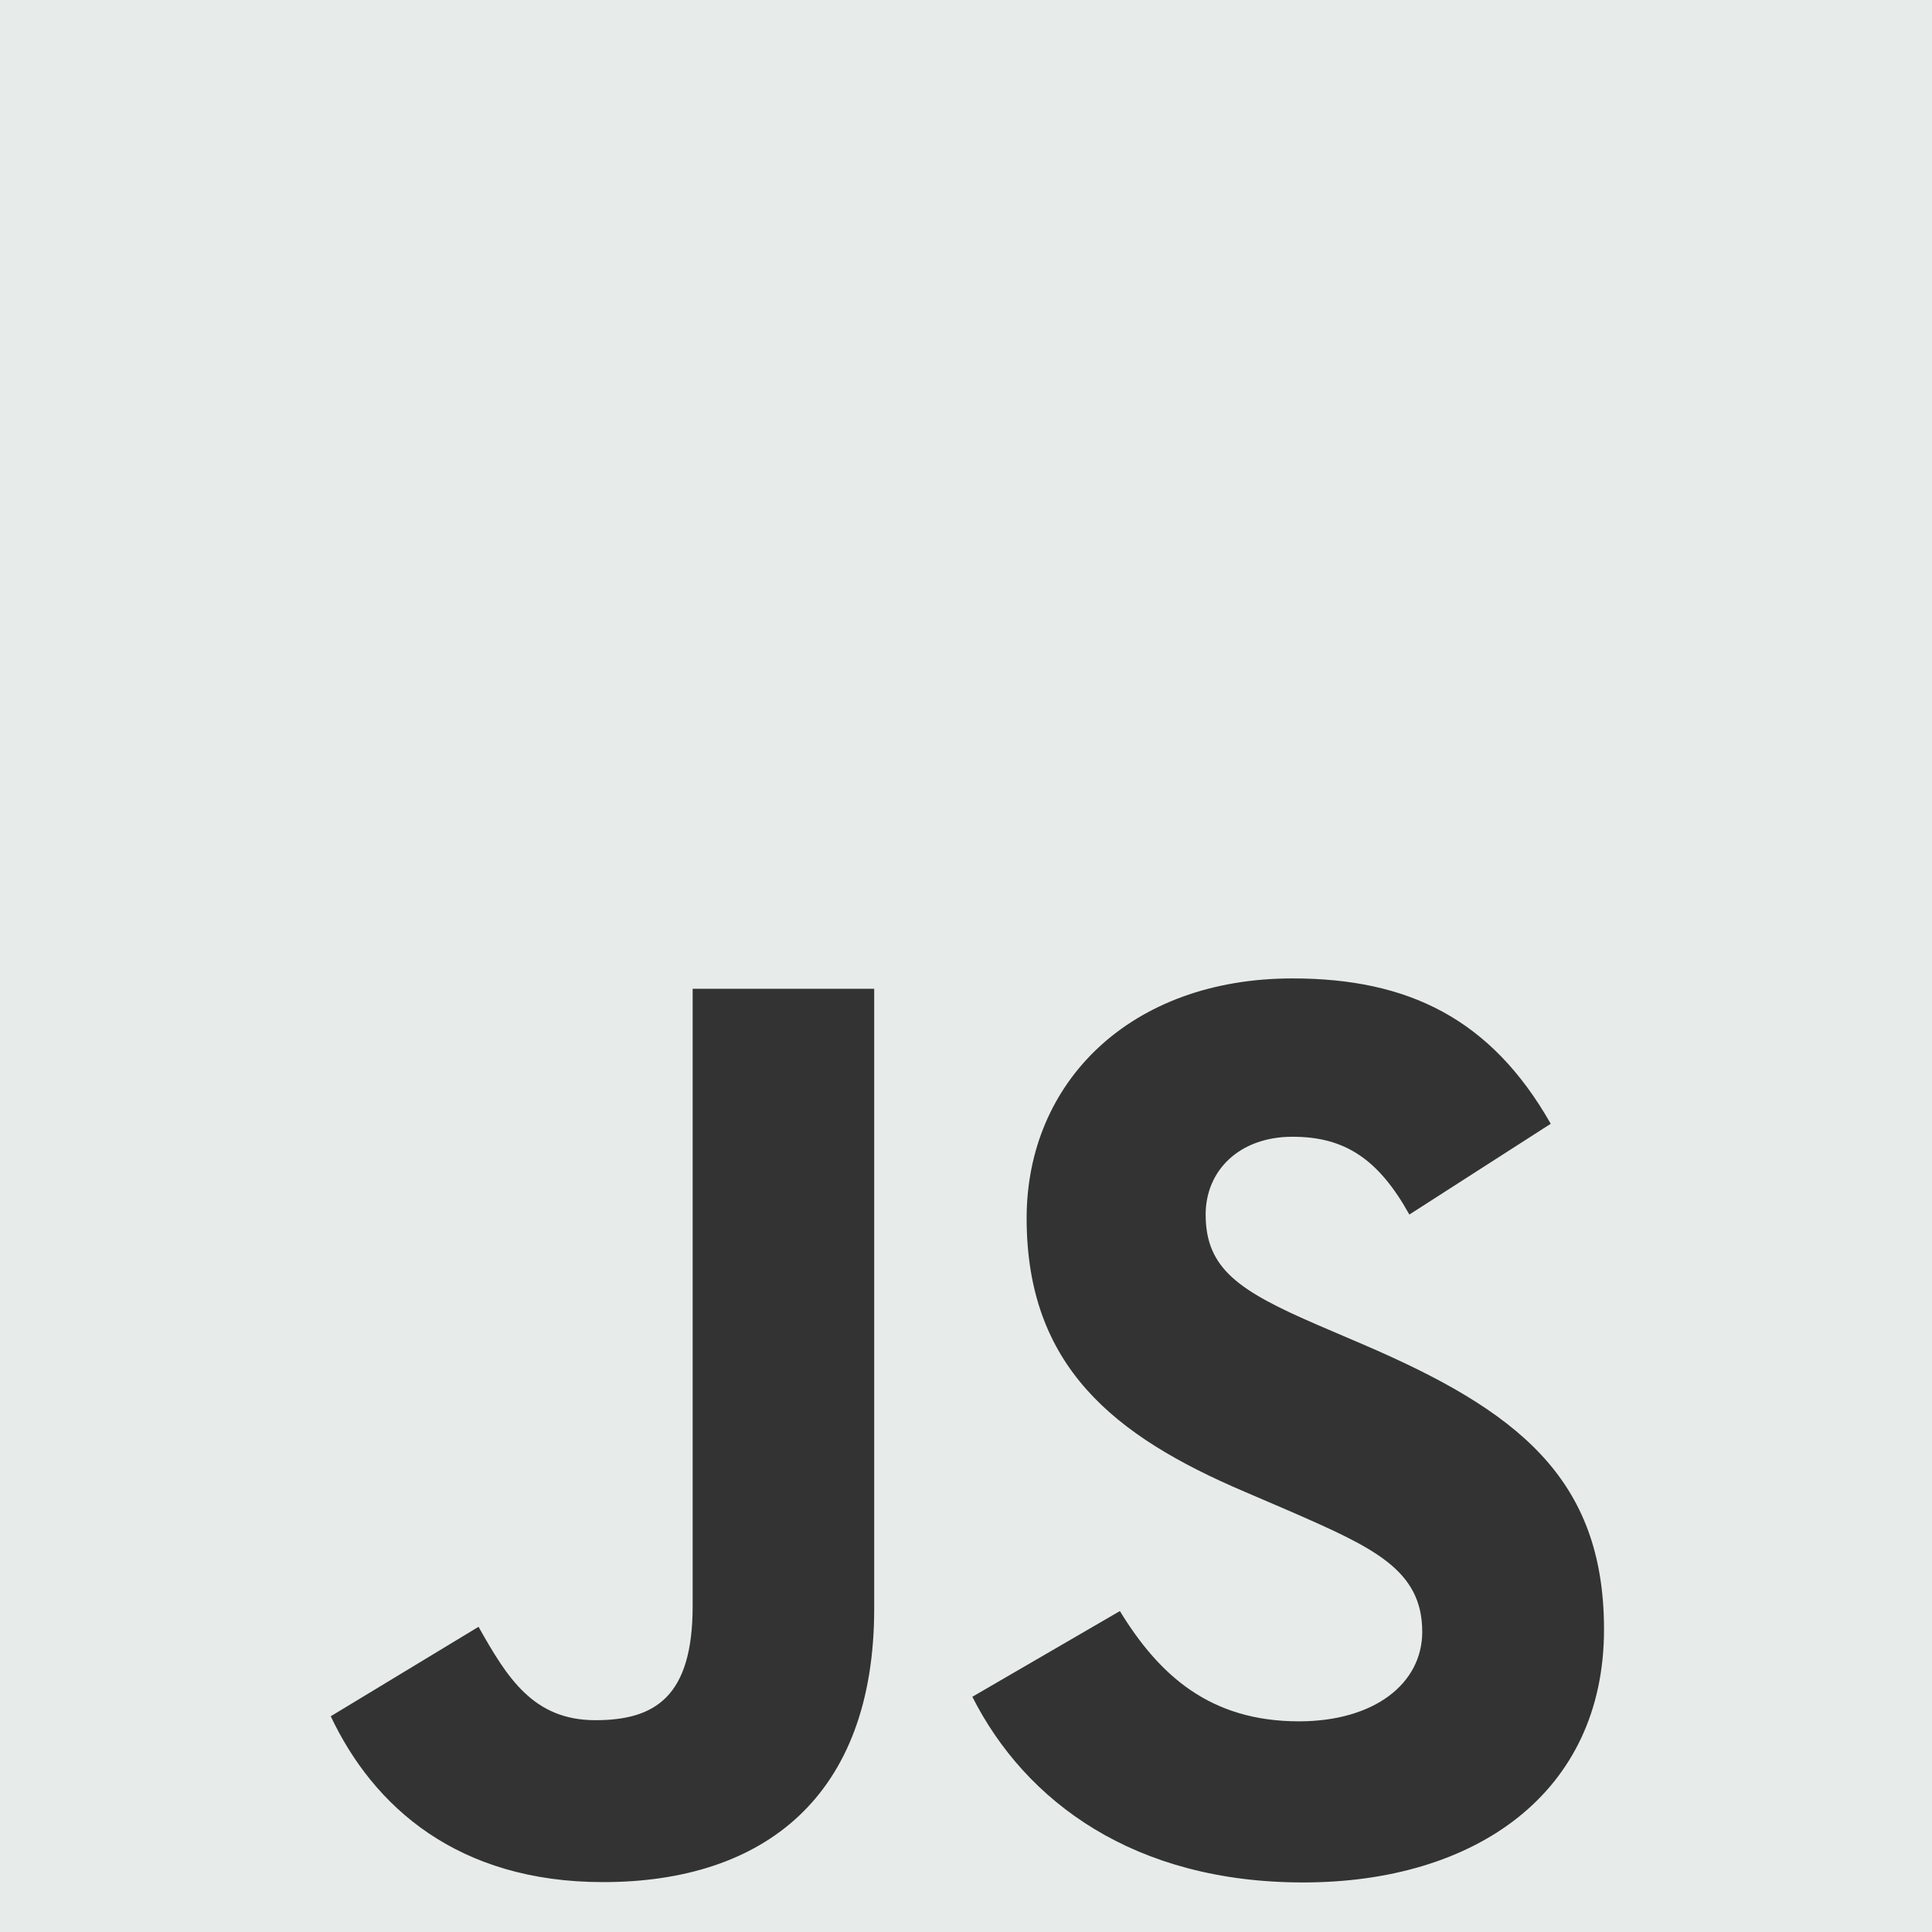
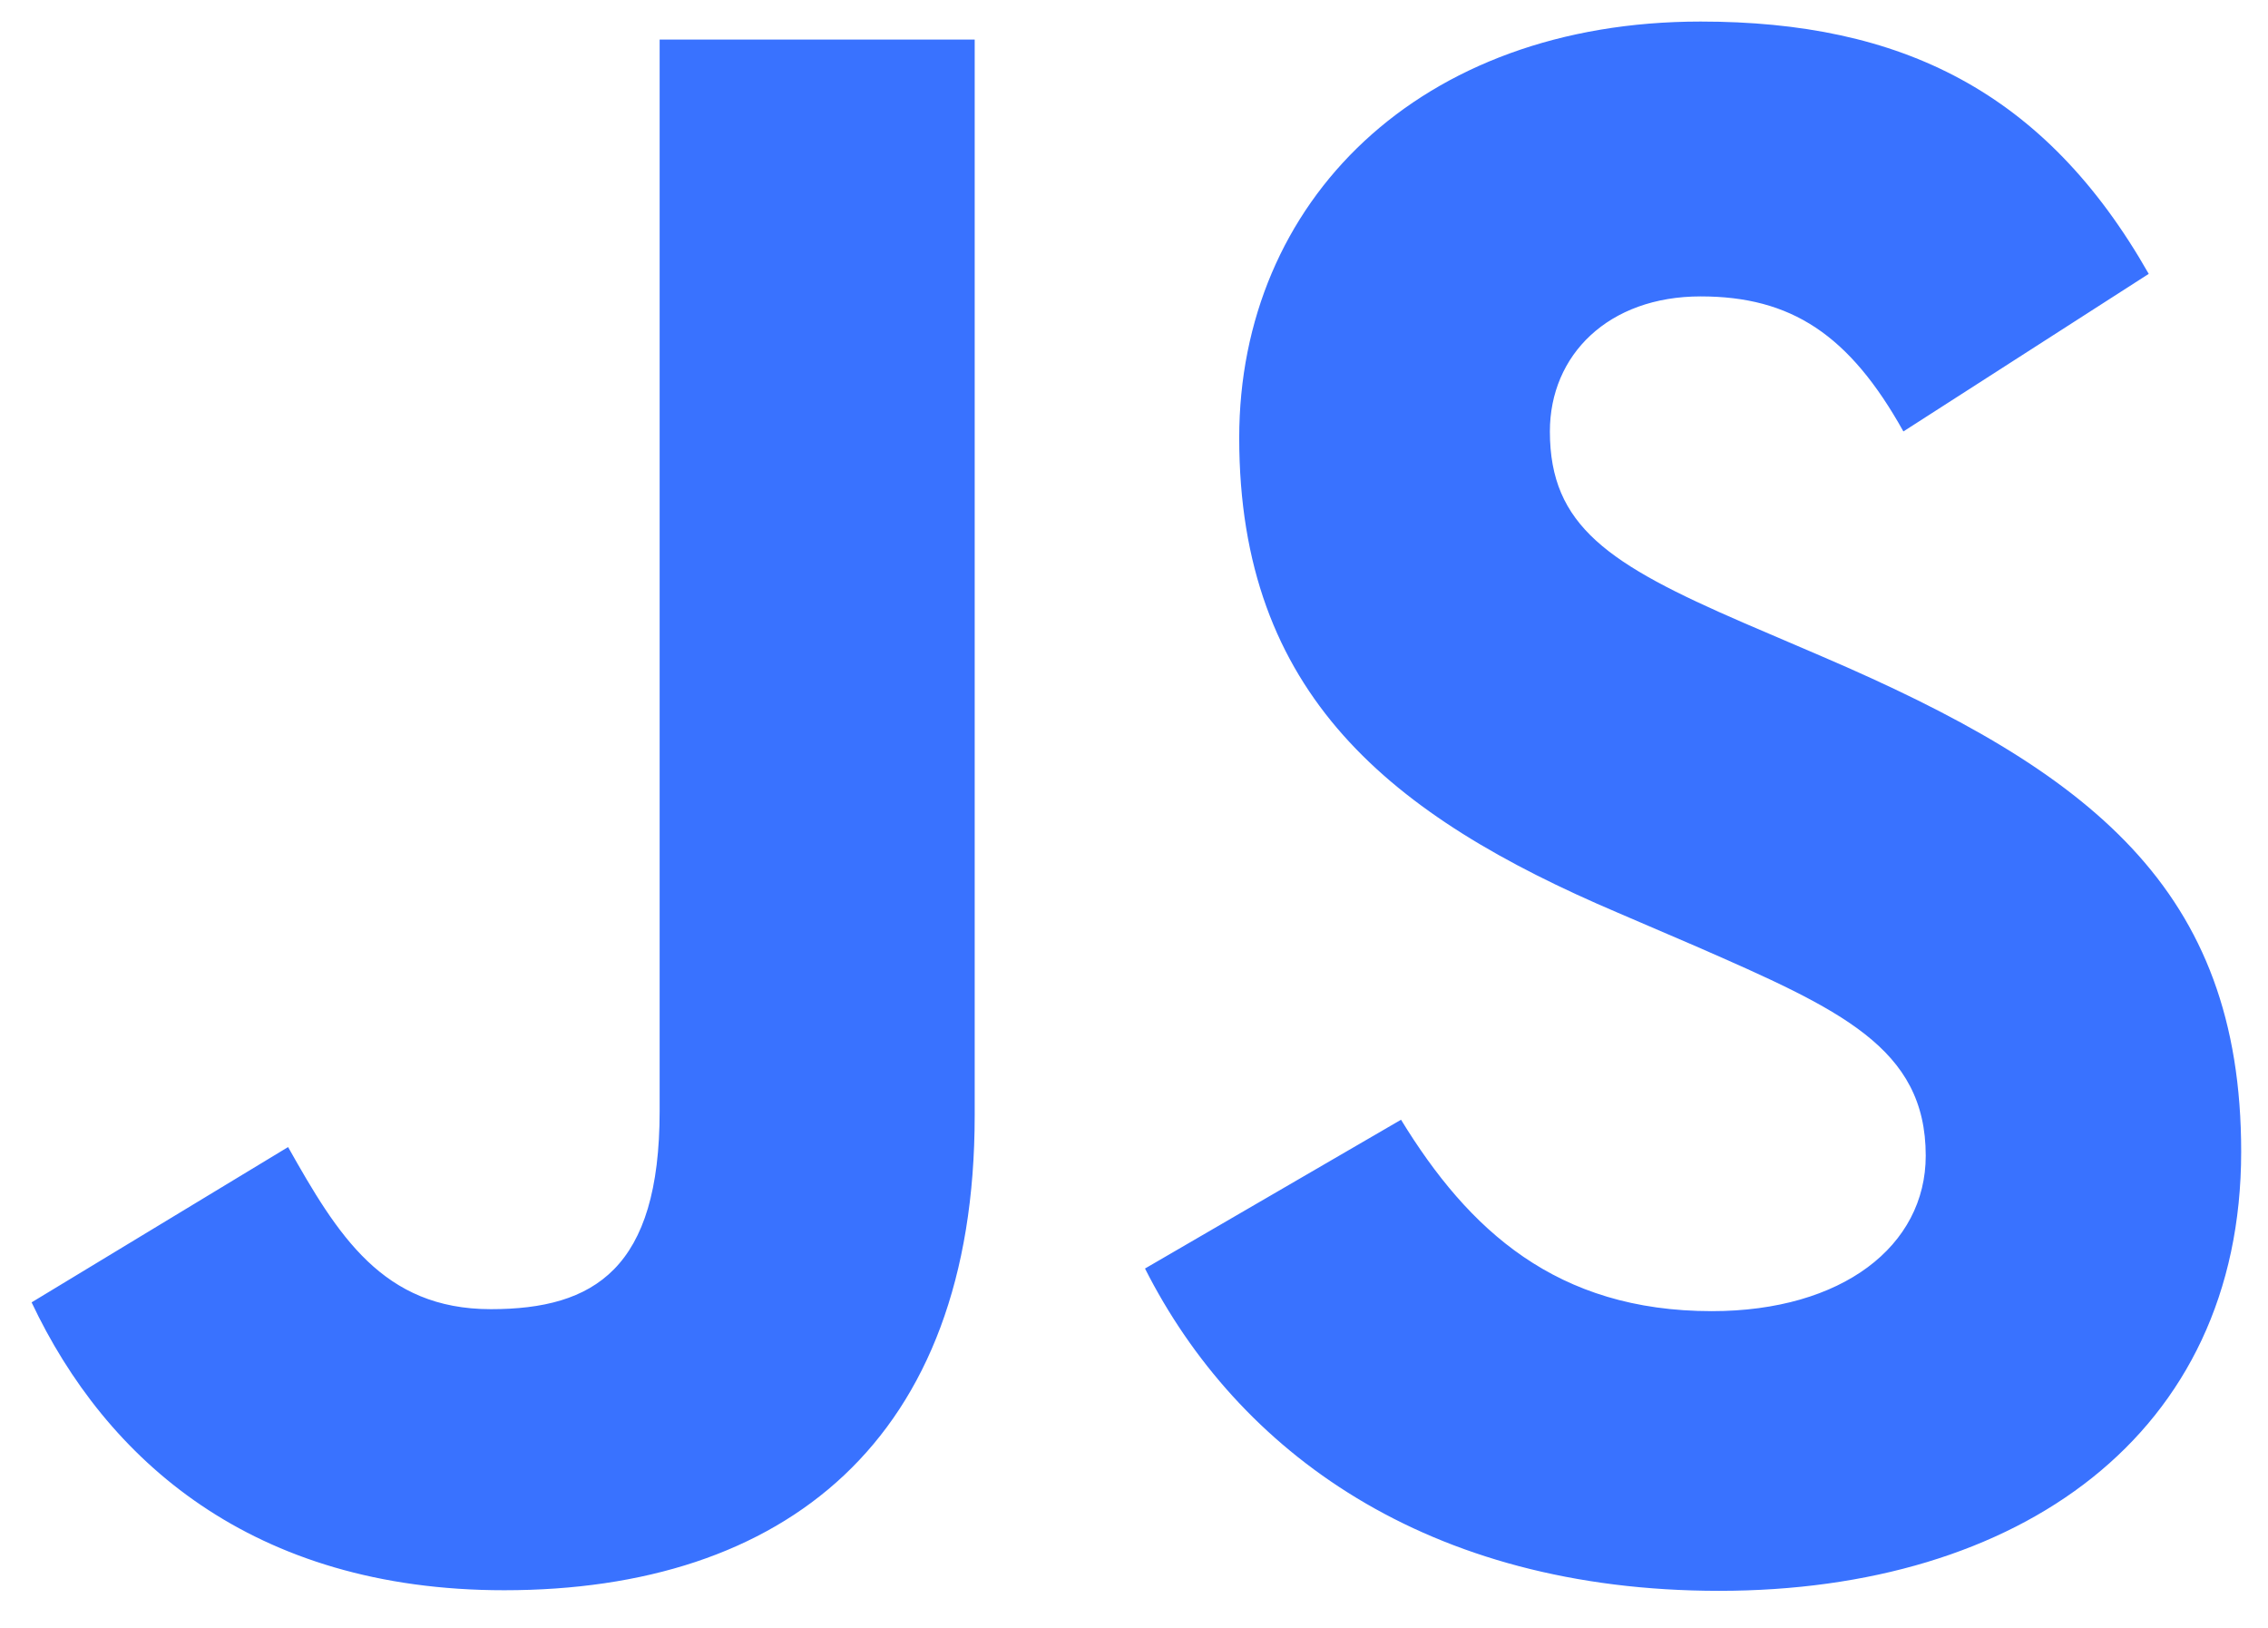
- <svg xmlns="http://www.w3.org/2000/svg" width="68px" height="68px" viewBox="0 0 68 68" version="1.1">
+ <svg xmlns="http://www.w3.org/2000/svg" width="46px" height="33px" viewBox="0 0 46 33" version="1.1">
  <defs />
  <g id="Page-1" stroke="none" stroke-width="1" fill="none" fill-rule="evenodd">
-     <g id="javascript">
-       <g id="Hifidelity">
-         <g id="Desktop-HD-Copy-13">
-           <g id="Specialties">
-             <g id="Unofficial_JavaScript_logo_2">
-               <g id="Group">
-                 <rect id="Rectangle-path" fill="#E7ECEB" x="0" y="0" width="68" height="68" />
-                 <path d="M39.416,56.704 C40.785,58.941 42.567,60.585 45.719,60.585 C48.367,60.585 50.058,59.261 50.058,57.433 C50.058,55.242 48.32,54.466 45.406,53.191 L43.809,52.505 C39.198,50.541 36.134,48.08 36.134,42.878 C36.134,38.085 39.786,34.437 45.492,34.437 C49.555,34.437 52.476,35.851 54.581,39.553 L49.605,42.748 C48.509,40.784 47.327,40.01 45.492,40.01 C43.621,40.01 42.435,41.197 42.435,42.748 C42.435,44.665 43.622,45.441 46.363,46.628 L47.961,47.313 C53.39,49.641 56.456,52.014 56.456,57.351 C56.456,63.104 51.936,66.256 45.867,66.256 C39.933,66.256 36.099,63.428 34.223,59.721 L39.416,56.704 L39.416,56.704 Z M16.843,57.258 C17.847,59.039 18.76,60.545 20.955,60.545 C23.055,60.545 24.379,59.723 24.379,56.529 L24.379,34.802 L30.769,34.802 L30.769,56.616 C30.769,63.232 26.89,66.244 21.227,66.244 C16.111,66.244 13.148,63.596 11.641,60.407 L16.843,57.258 L16.843,57.258 Z" id="Shape" fill="#333333" />
+     <g id="javascript" fill="#3972FF">
+       <g id="Page-1">
+         <g id="javascript">
+           <g id="Hifidelity">
+             <g id="Desktop-HD-Copy-13">
+               <g id="Specialties">
+                 <g id="Unofficial_JavaScript_logo_2">
+                   <g id="Group">
+                     <path d="M28.416,22.704 C29.785,24.941 31.567,26.585 34.719,26.585 C37.367,26.585 39.058,25.261 39.058,23.433 C39.058,21.242 37.32,20.466 34.406,19.191 L32.809,18.505 C28.198,16.541 25.134,14.08 25.134,8.878 C25.134,4.085 28.786,0.437 34.492,0.437 C38.555,0.437 41.476,1.851 43.581,5.553 L38.605,8.748 C37.509,6.784 36.327,6.01 34.492,6.01 C32.621,6.01 31.435,7.197 31.435,8.748 C31.435,10.665 32.622,11.441 35.363,12.628 L36.961,13.313 C42.39,15.641 45.456,18.014 45.456,23.351 C45.456,29.104 40.936,32.256 34.867,32.256 C28.933,32.256 25.099,29.428 23.223,25.721 L28.416,22.704 L28.416,22.704 L28.416,22.704 Z M5.843,23.258 C6.847,25.039 7.76,26.545 9.955,26.545 C12.055,26.545 13.379,25.723 13.379,22.529 L13.379,0.802 L19.769,0.802 L19.769,22.616 C19.769,29.232 15.89,32.244 10.227,32.244 C5.111,32.244 2.148,29.596 0.641,26.407 L5.843,23.258 L5.843,23.258 L5.843,23.258 Z" id="Shape" />
+                   </g>
+                 </g>
              </g>
            </g>
          </g>
        </g>
      </g>
    </g>
  </g>
</svg>
